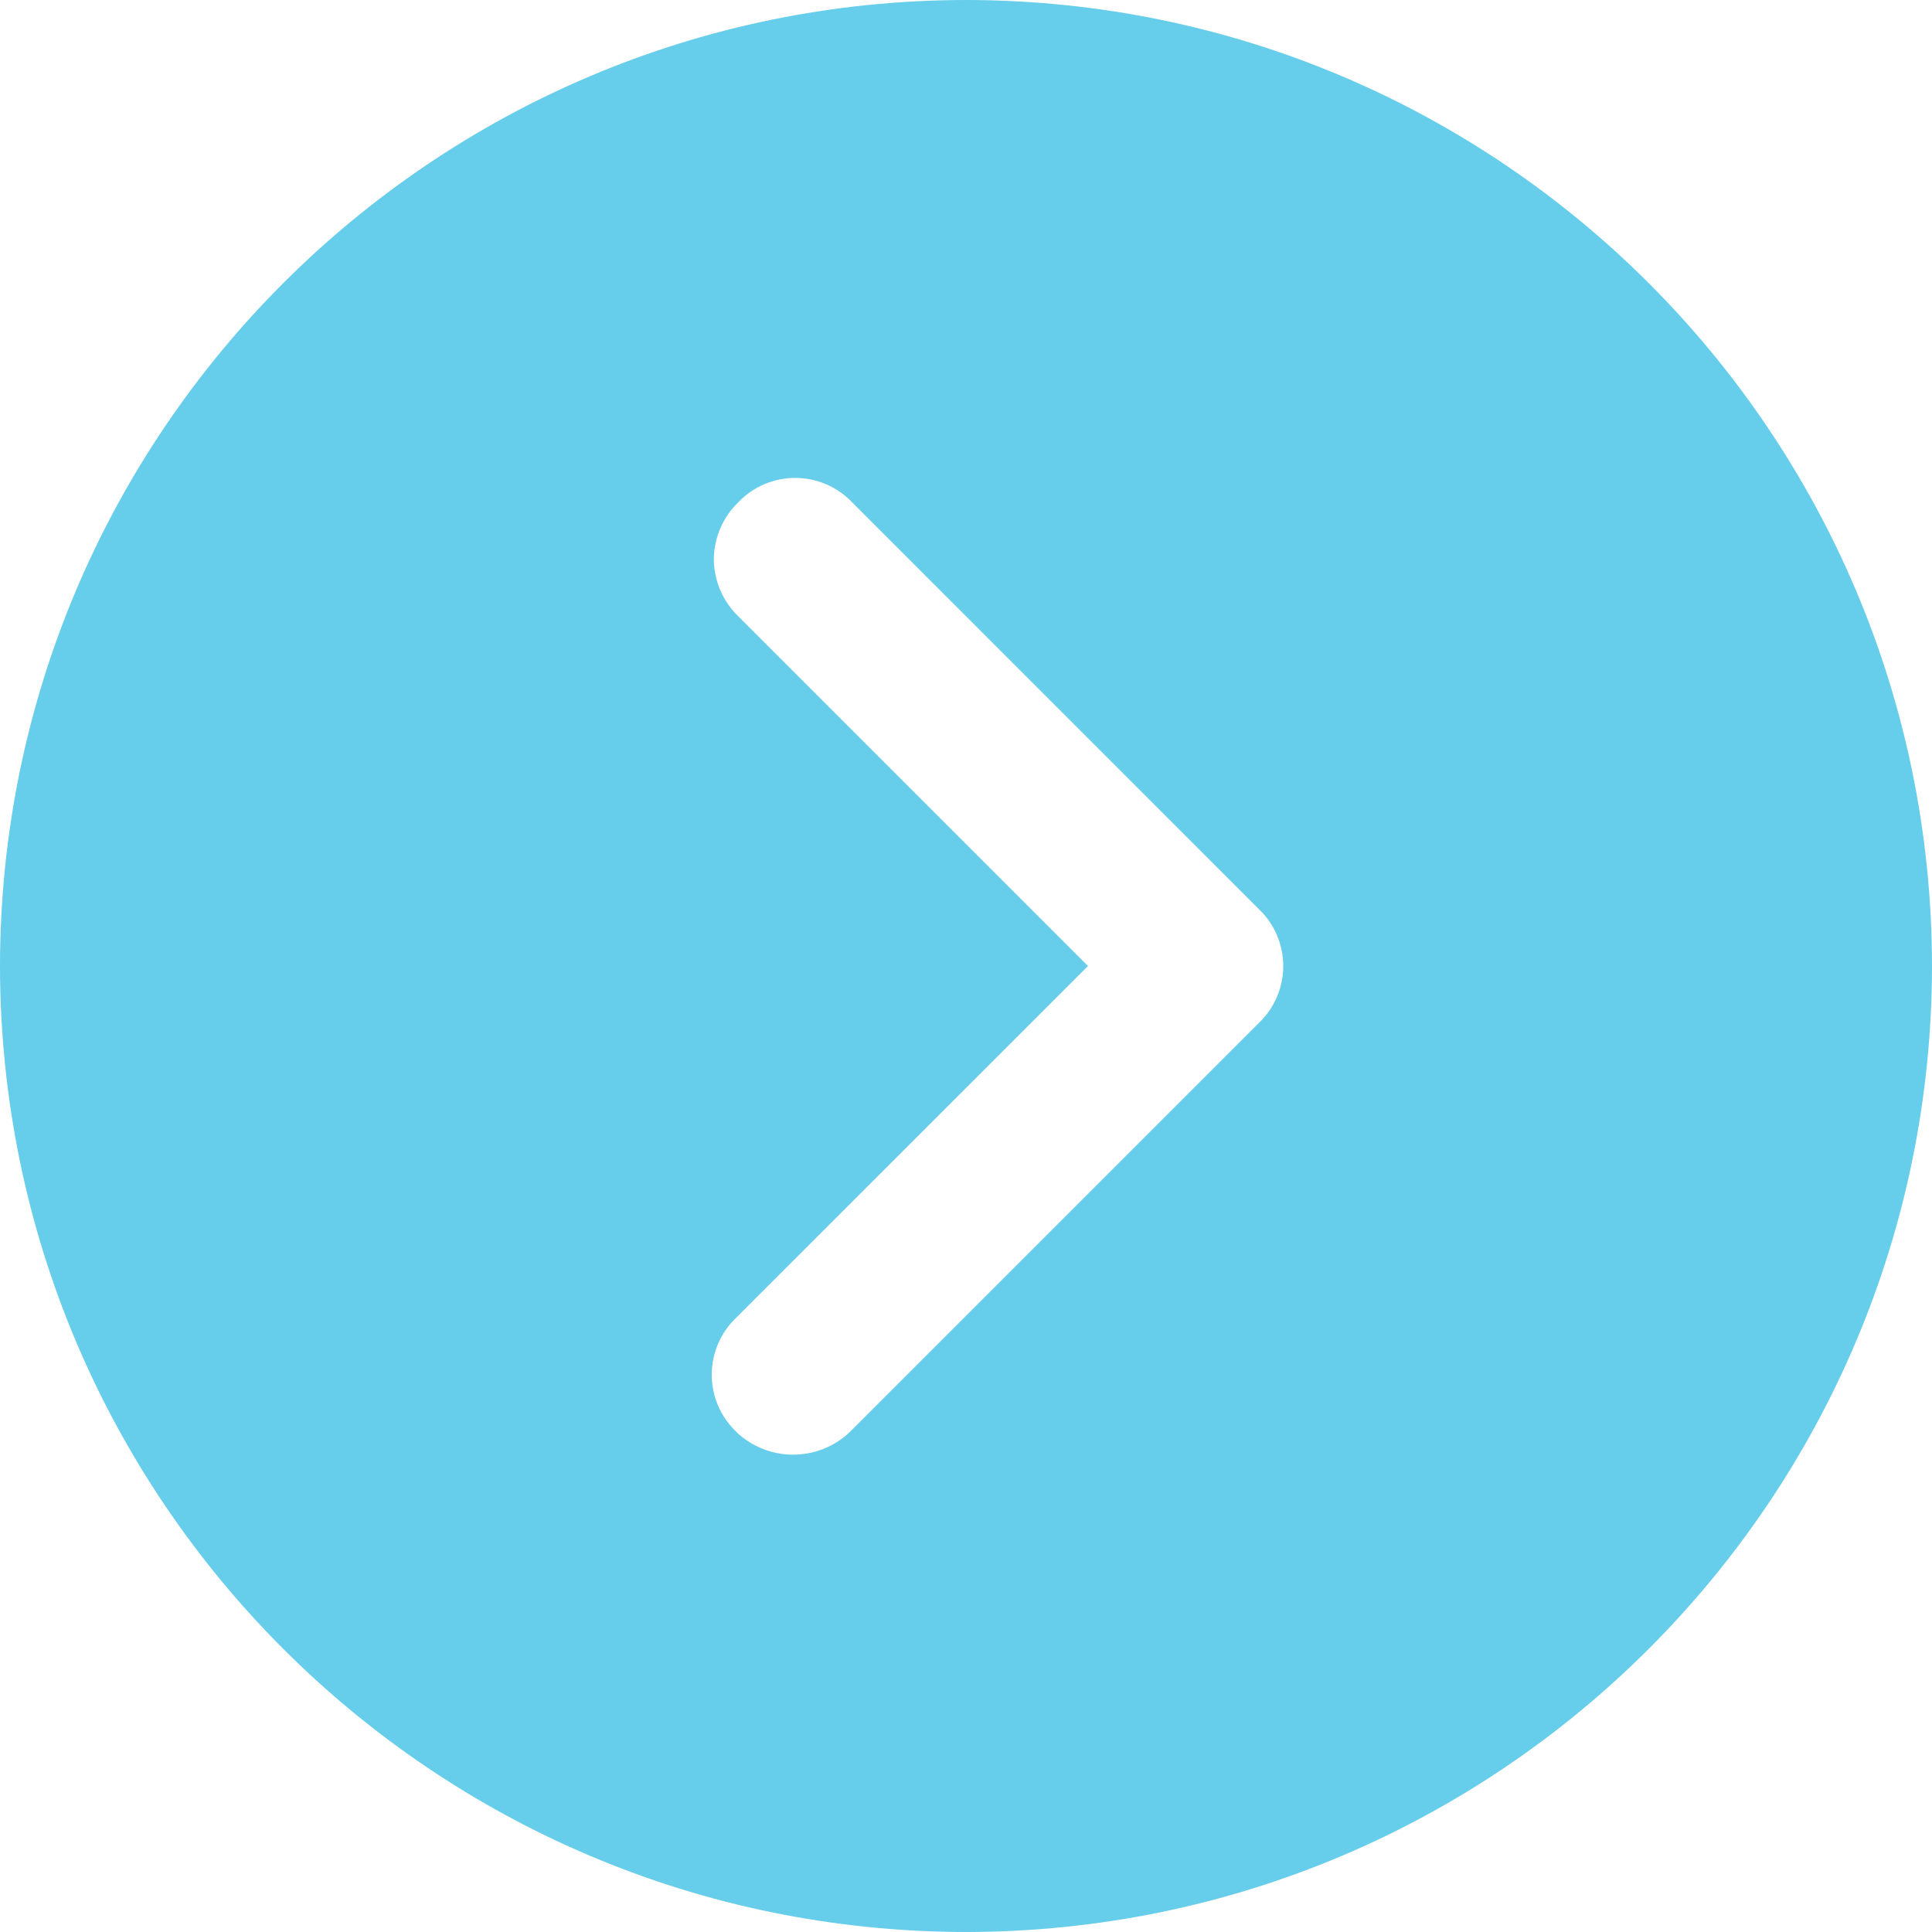
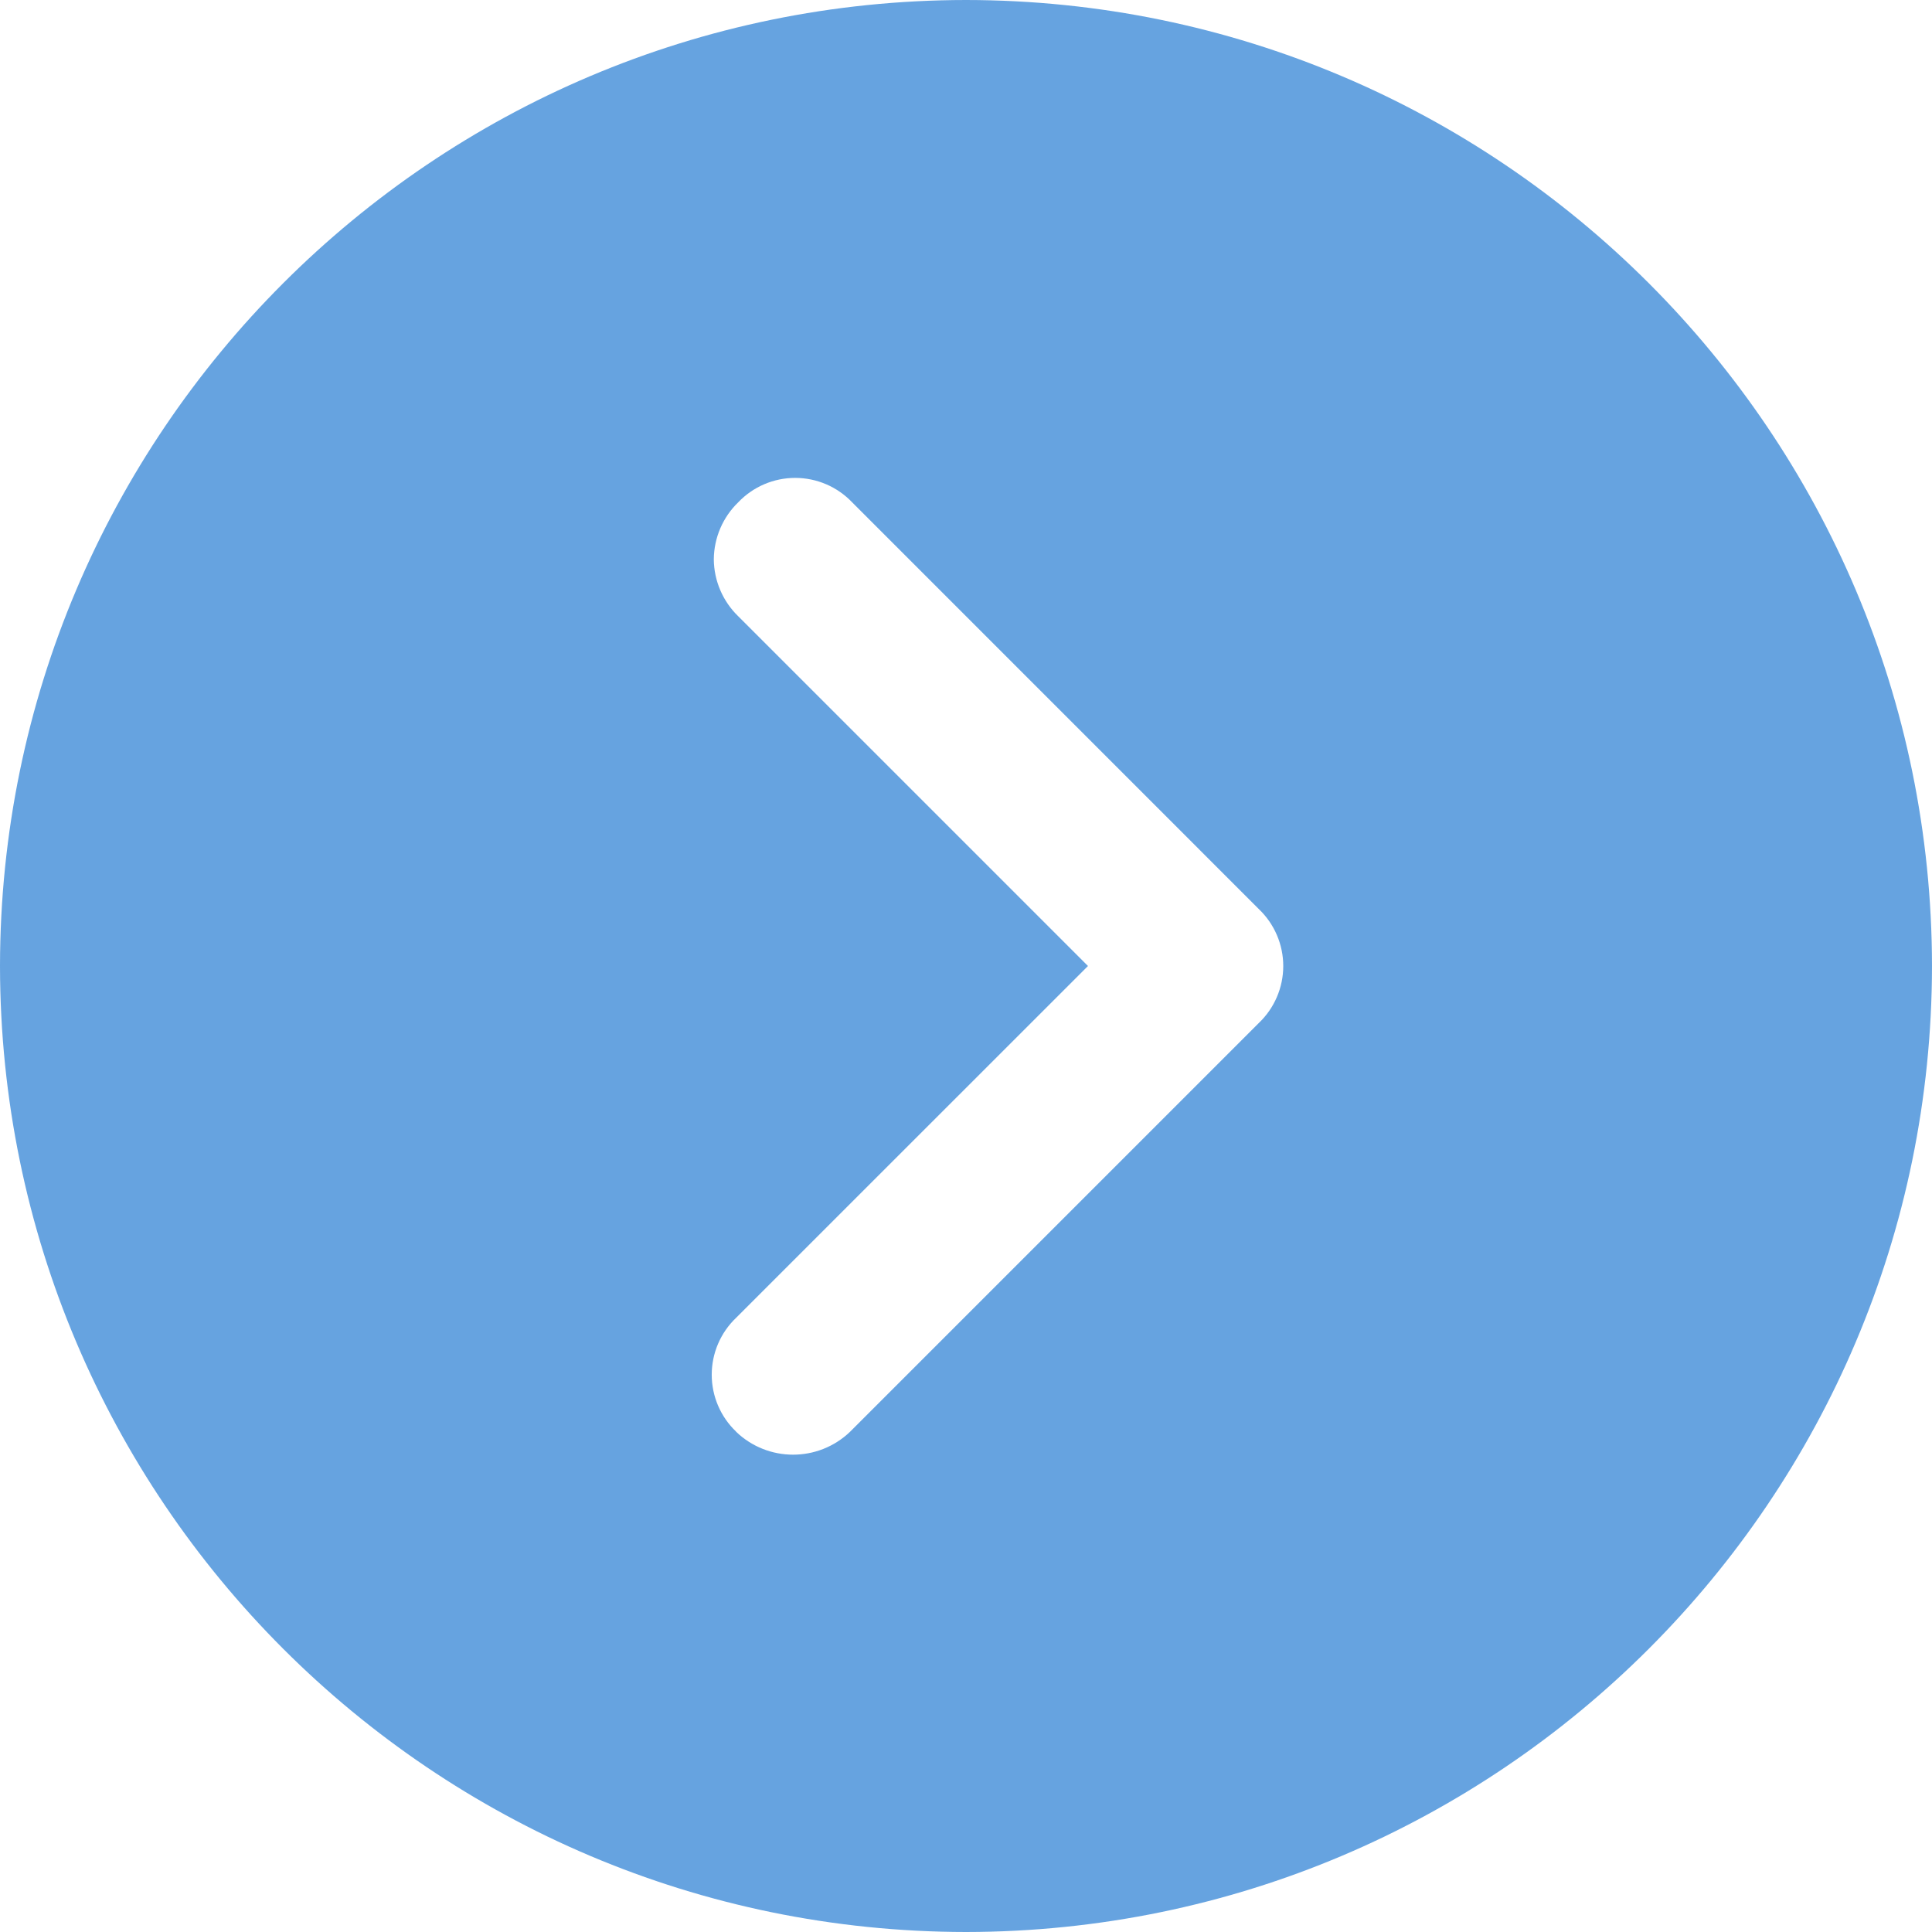
<svg xmlns="http://www.w3.org/2000/svg" width="30" height="30" viewBox="0 0 30 30">
-   <path id="パス_107" data-name="パス 107" d="M-74.069-295.269a1.221,1.221,0,0,1,0-1.769l5.463-5.462-5.431-5.431a1.245,1.245,0,0,1-.379-.884,1.246,1.246,0,0,1,.379-.885,1.221,1.221,0,0,1,1.769,0l6.315,6.316a1.221,1.221,0,0,1,0,1.769l-6.348,6.348a1.278,1.278,0,0,1-1.768,0ZM-55.5-302.5a15.014,15.014,0,0,0-15-15,15.014,15.014,0,0,0-15,15,15.014,15.014,0,0,0,15,15A15.014,15.014,0,0,0-55.5-302.5Z" transform="translate(85.5 317.5)" fill="#00abdc" opacity="0.6" />
+   <path id="パス_107" data-name="パス 107" d="M-74.069-295.269a1.221,1.221,0,0,1,0-1.769l5.463-5.462-5.431-5.431a1.245,1.245,0,0,1-.379-.884,1.246,1.246,0,0,1,.379-.885,1.221,1.221,0,0,1,1.769,0l6.315,6.316a1.221,1.221,0,0,1,0,1.769l-6.348,6.348a1.278,1.278,0,0,1-1.768,0ZM-55.5-302.5a15.014,15.014,0,0,0-15-15,15.014,15.014,0,0,0-15,15,15.014,15.014,0,0,0,15,15A15.014,15.014,0,0,0-55.5-302.5Z" transform="translate(85.5 317.5)" fill="#0066CC" opacity="0.6" />
</svg>
